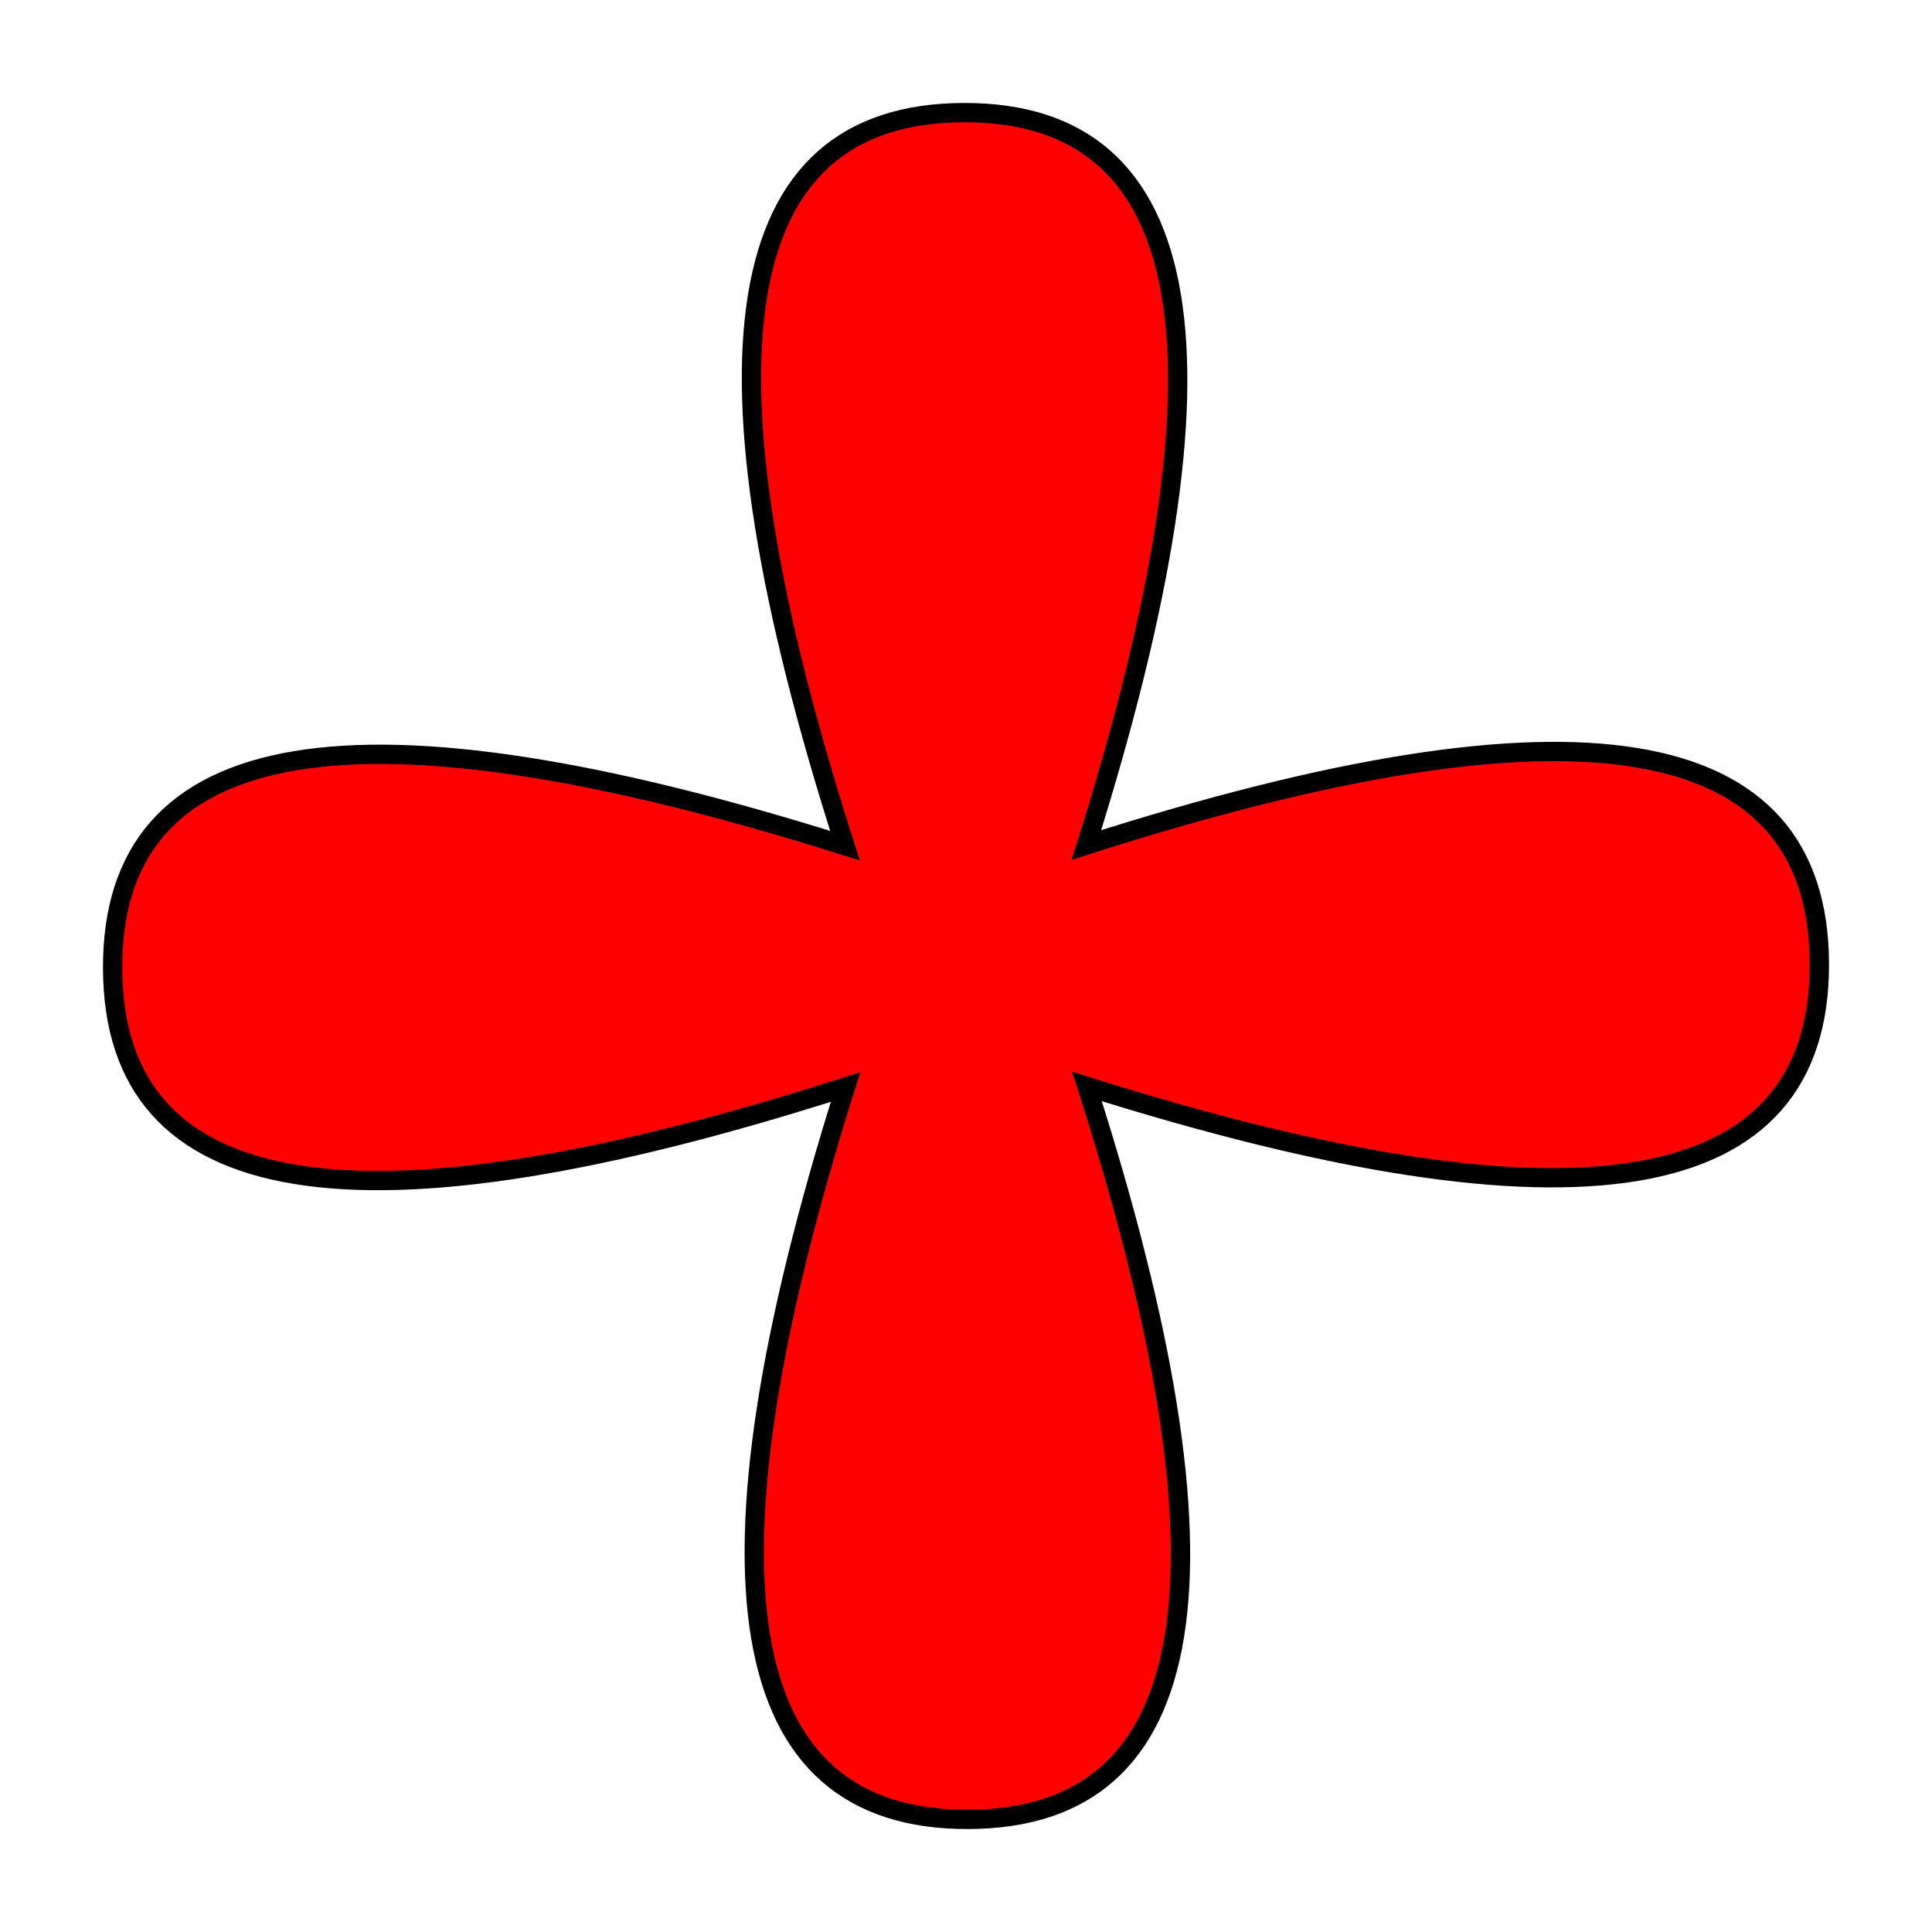
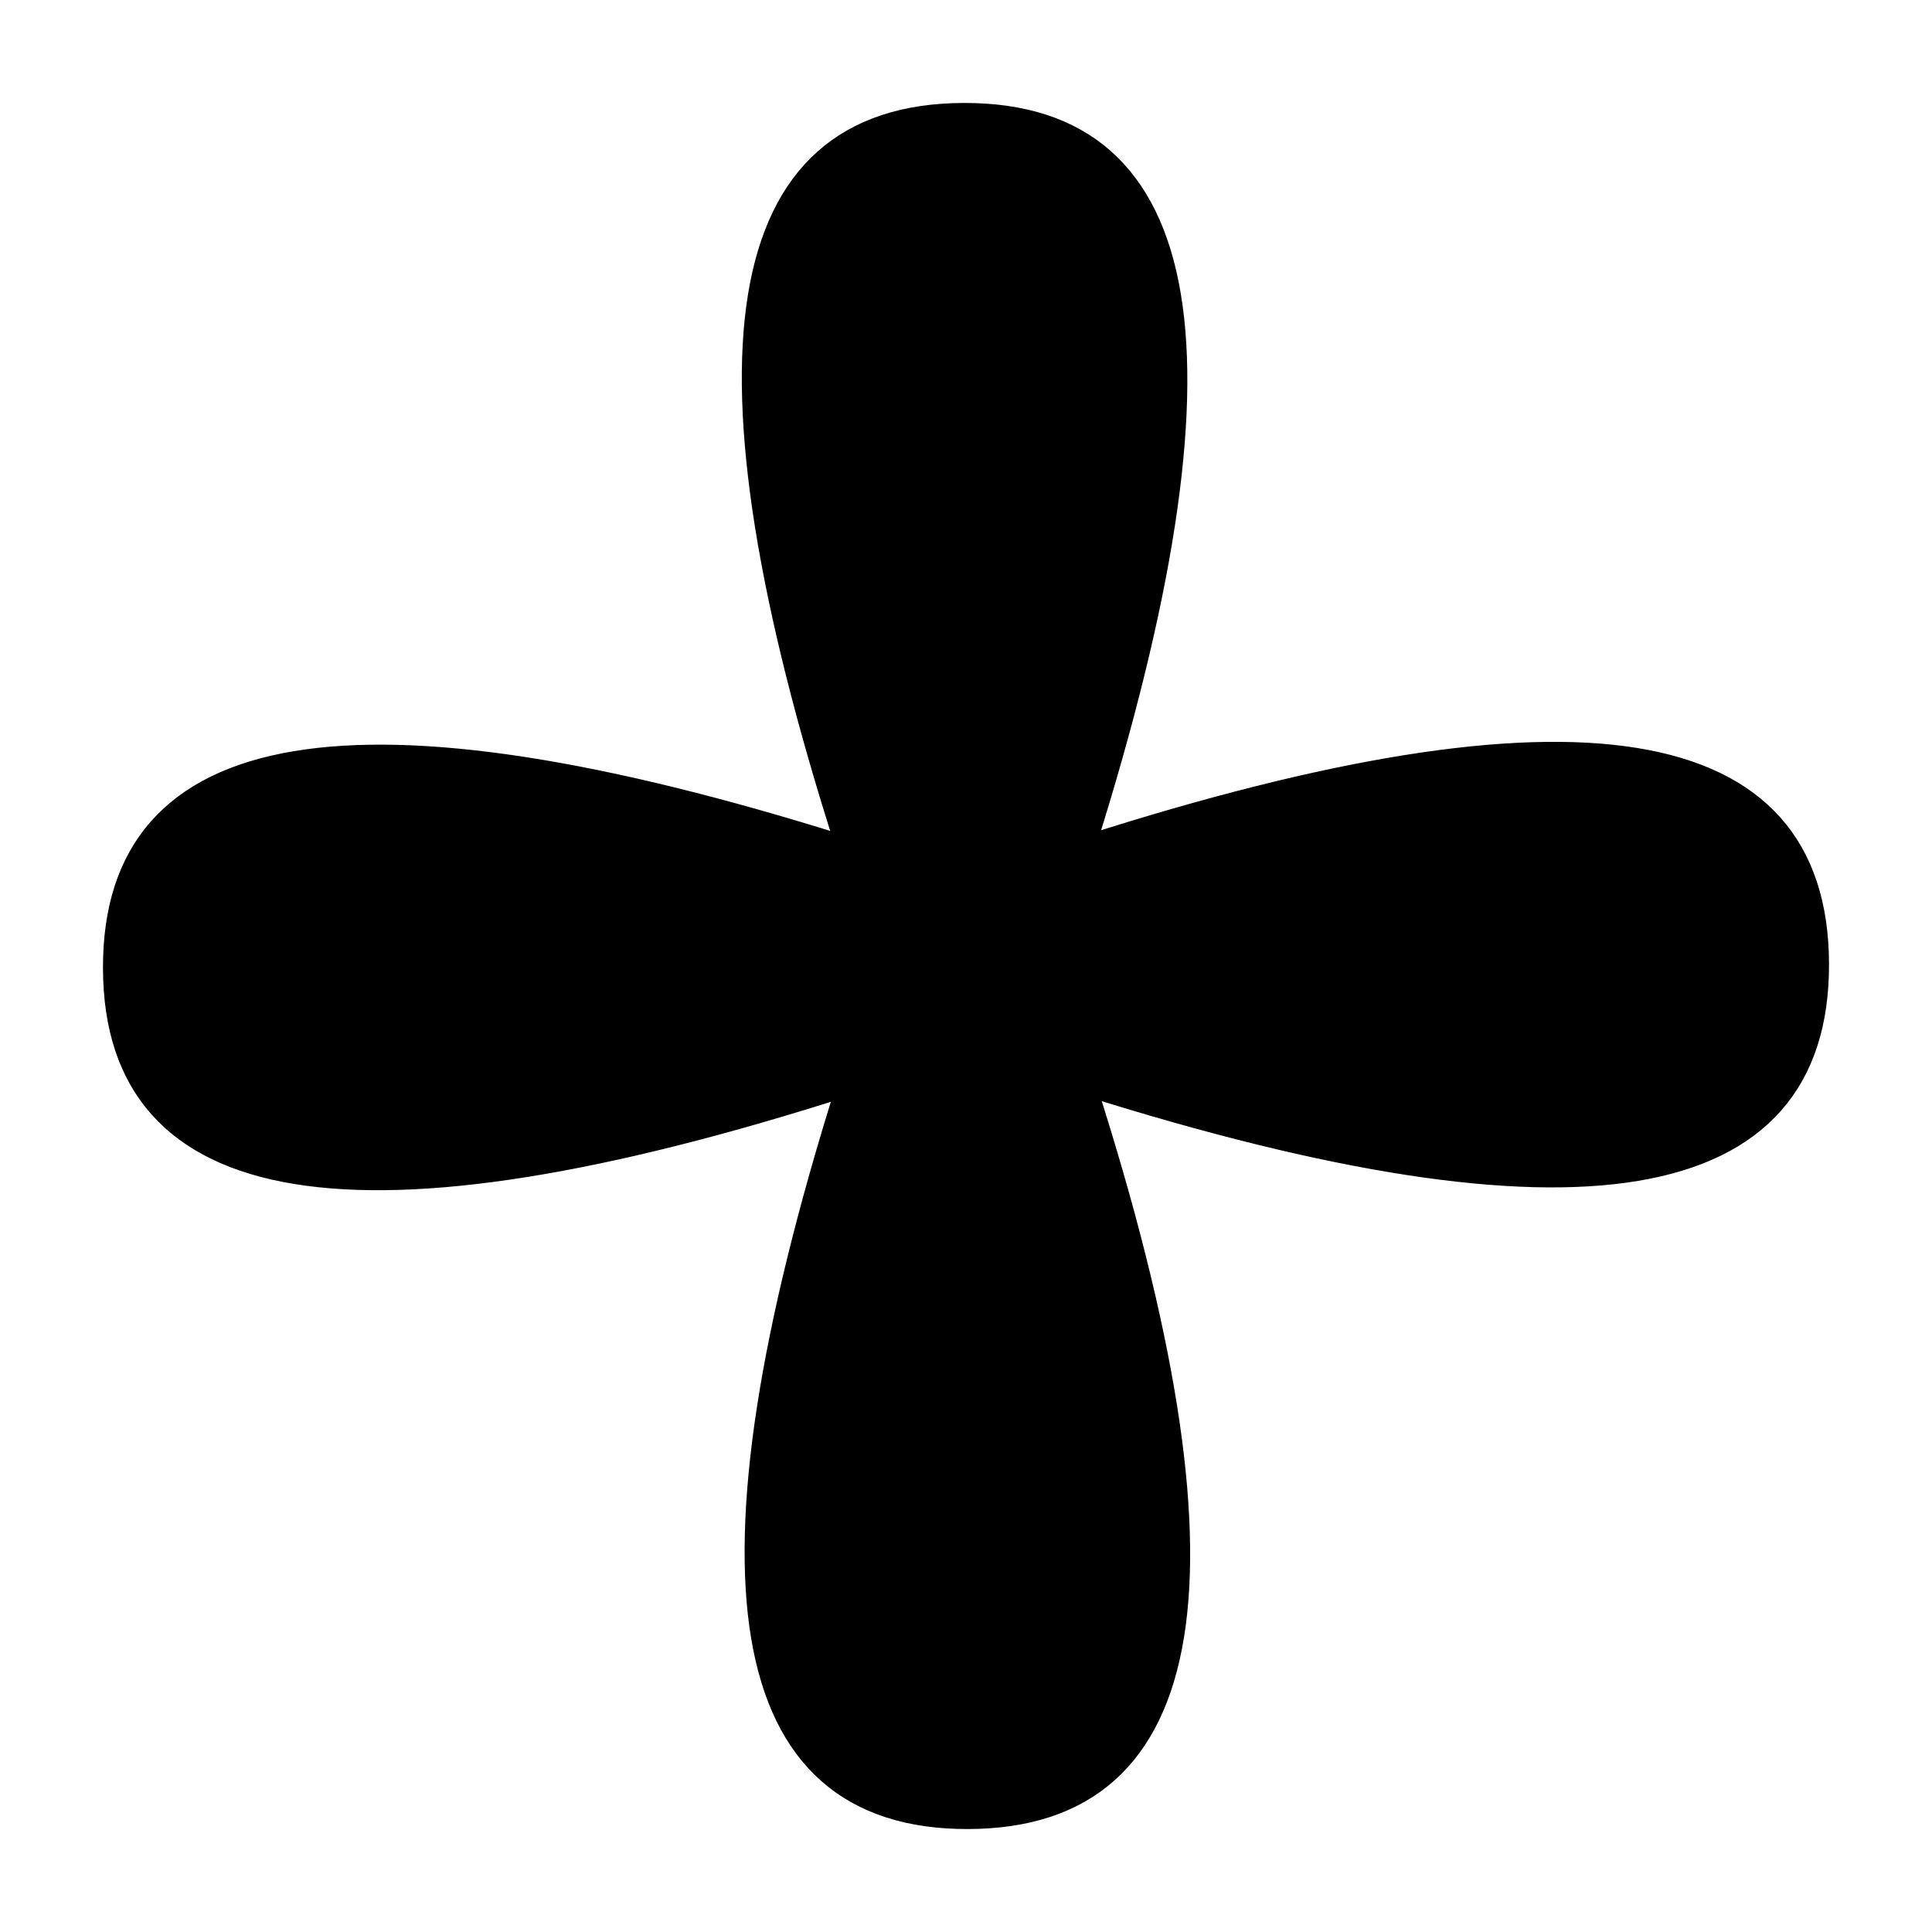
<svg xmlns="http://www.w3.org/2000/svg" viewBox="0,0,100,100" style="enable-background:new 0 0 100 100;" version="1.1">
  <defs />
  <g id="layer0">
-     <path d="M43.767,56.264C18.506,64.356 5.86,62.304 5.83,50.108C5.801,37.91 18.438,35.797 43.737,43.77C35.645,18.505 37.697,5.859 49.893,5.829C62.09,5.799 64.202,18.436 56.231,43.739C81.493,35.647 94.14,37.699 94.17,49.895C94.199,62.093 81.563,64.206 56.261,56.233C64.353,81.496 62.301,94.142 50.104,94.171C37.908,94.201 35.796,81.564 43.767,56.264L43.767,56.264L43.767,56.264Z" stroke="#000000" stroke-width="1" stroke-linecap="round" fill="#FF0000" stroke-linejoin="miter" />
+     <path d="M43.767,56.264C18.506,64.356 5.86,62.304 5.83,50.108C5.801,37.91 18.438,35.797 43.737,43.77C35.645,18.505 37.697,5.859 49.893,5.829C62.09,5.799 64.202,18.436 56.231,43.739C81.493,35.647 94.14,37.699 94.17,49.895C94.199,62.093 81.563,64.206 56.261,56.233C64.353,81.496 62.301,94.142 50.104,94.171C37.908,94.201 35.796,81.564 43.767,56.264L43.767,56.264L43.767,56.264Z" stroke="#000000" stroke-width="1" stroke-linecap="round" fill="color(display-p3 1 0 0)" stroke-linejoin="miter" />
  </g>
</svg>
